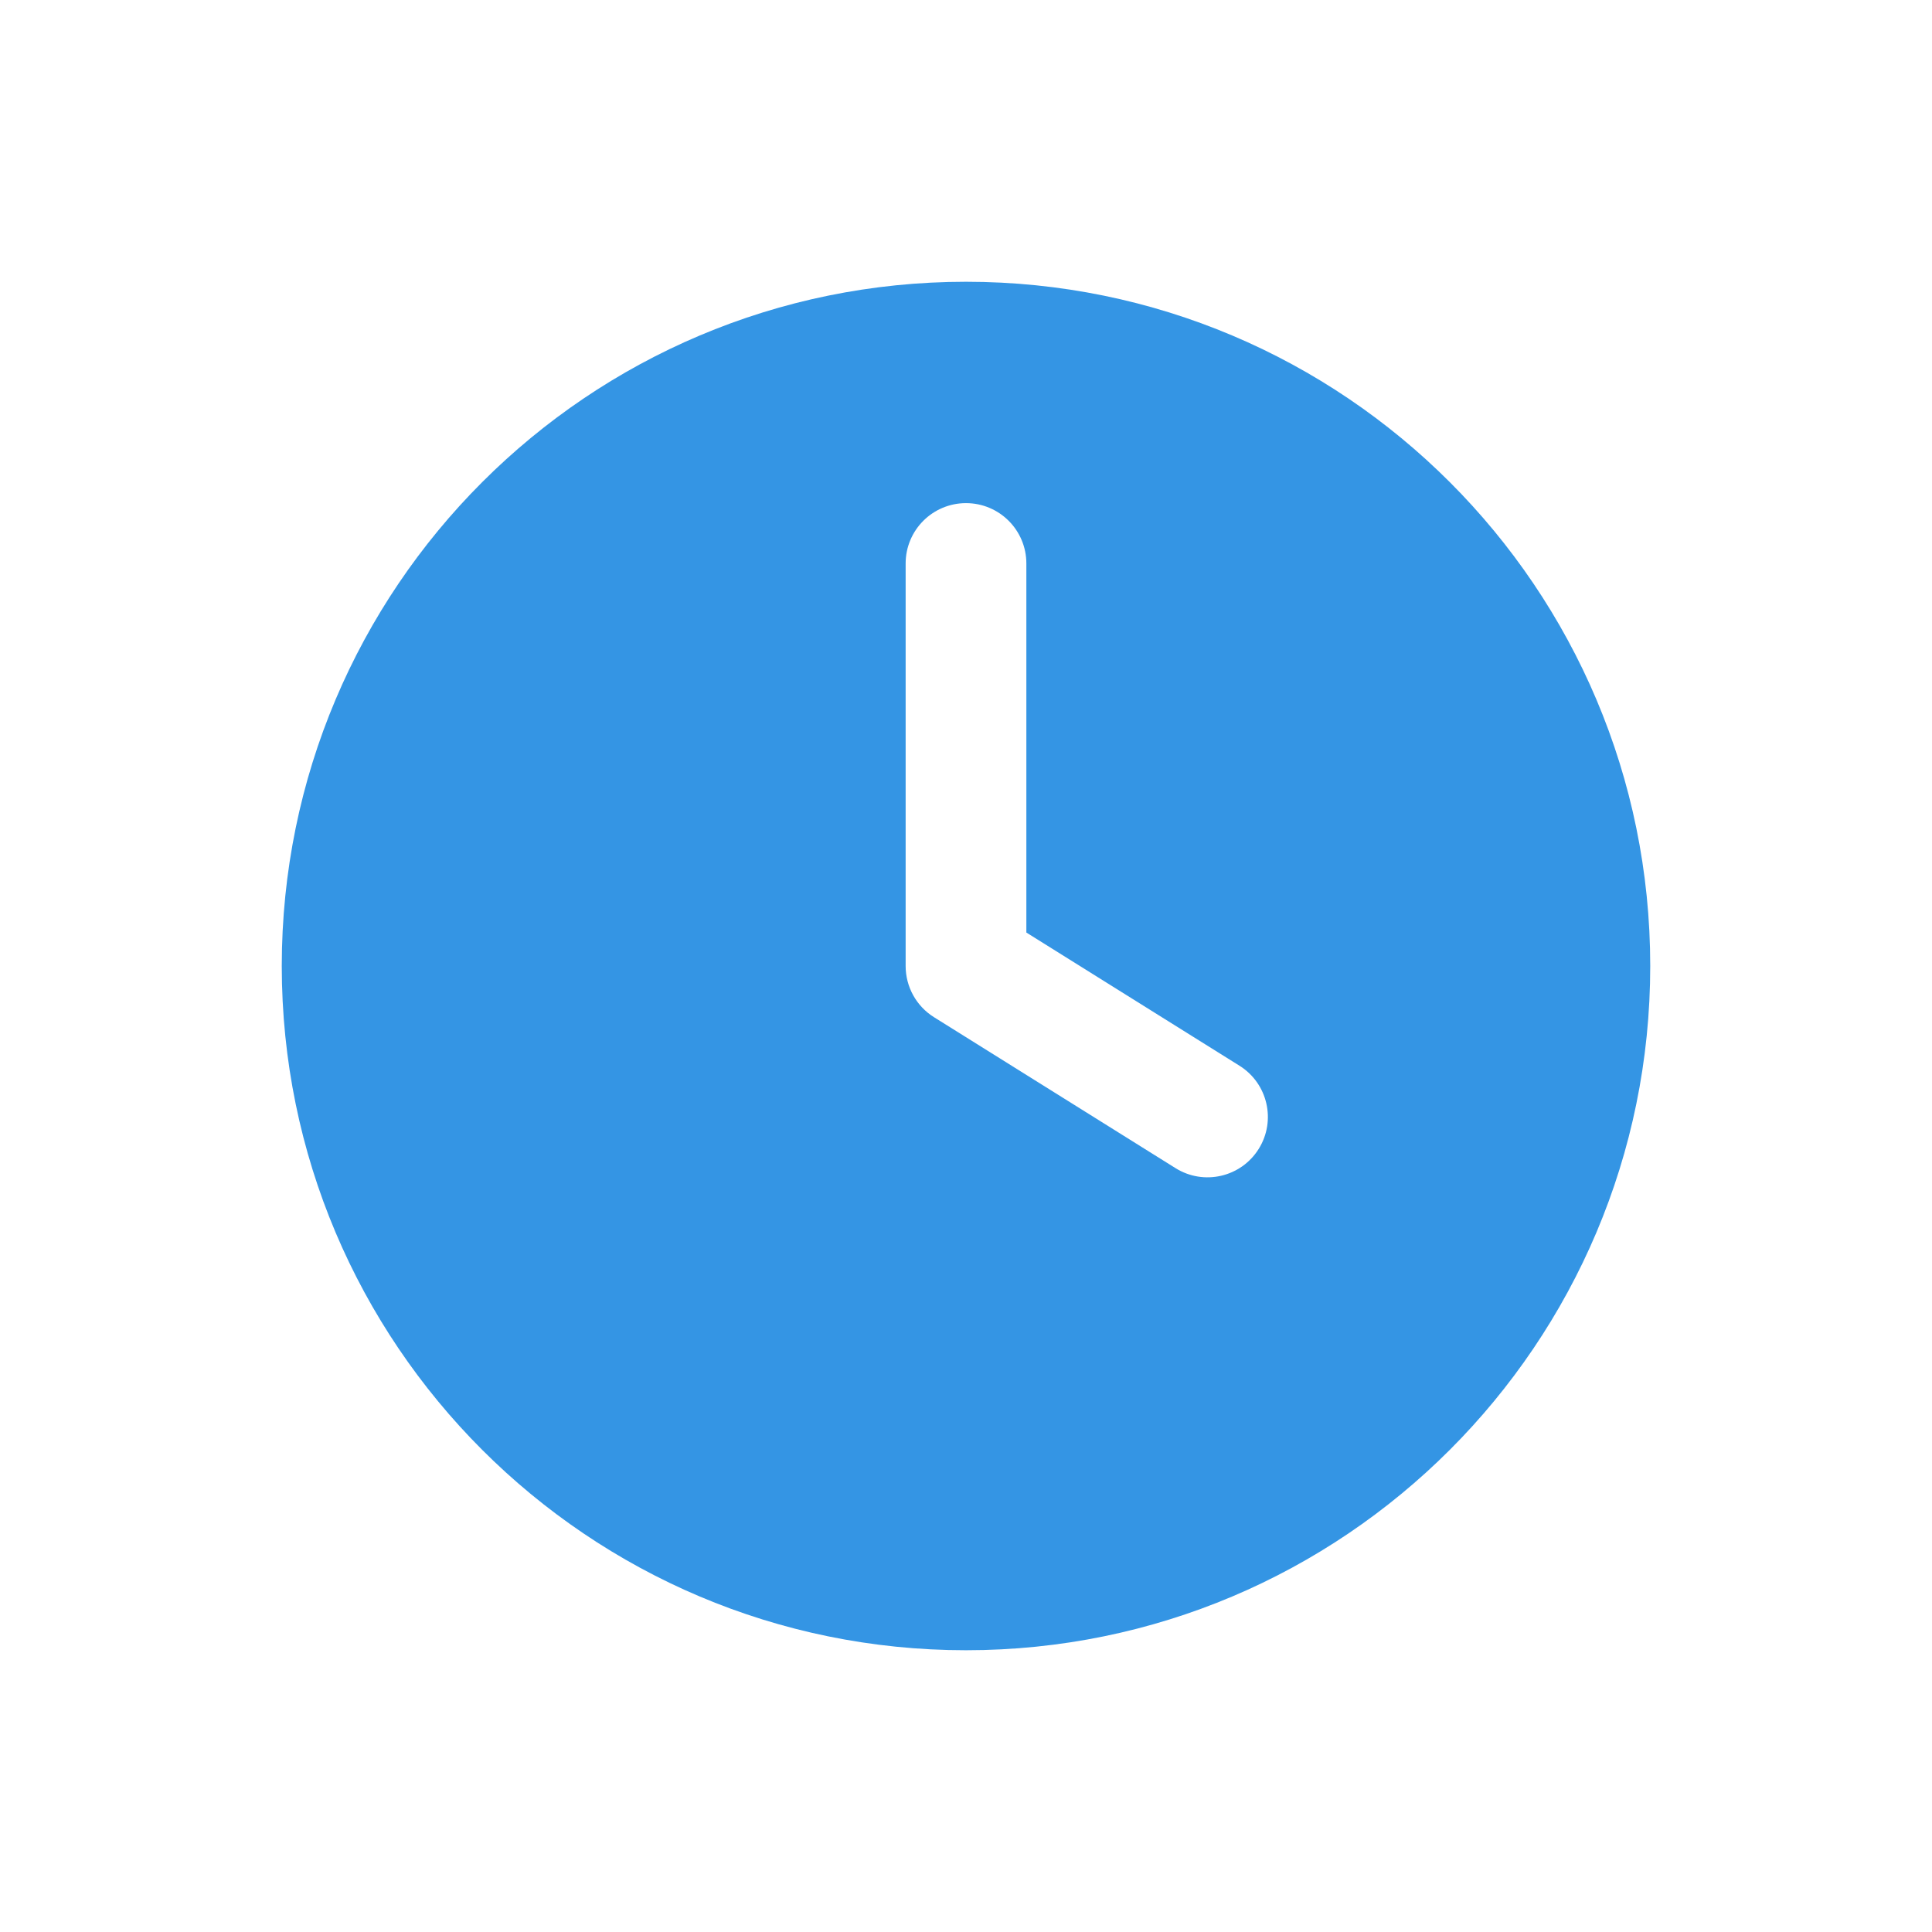
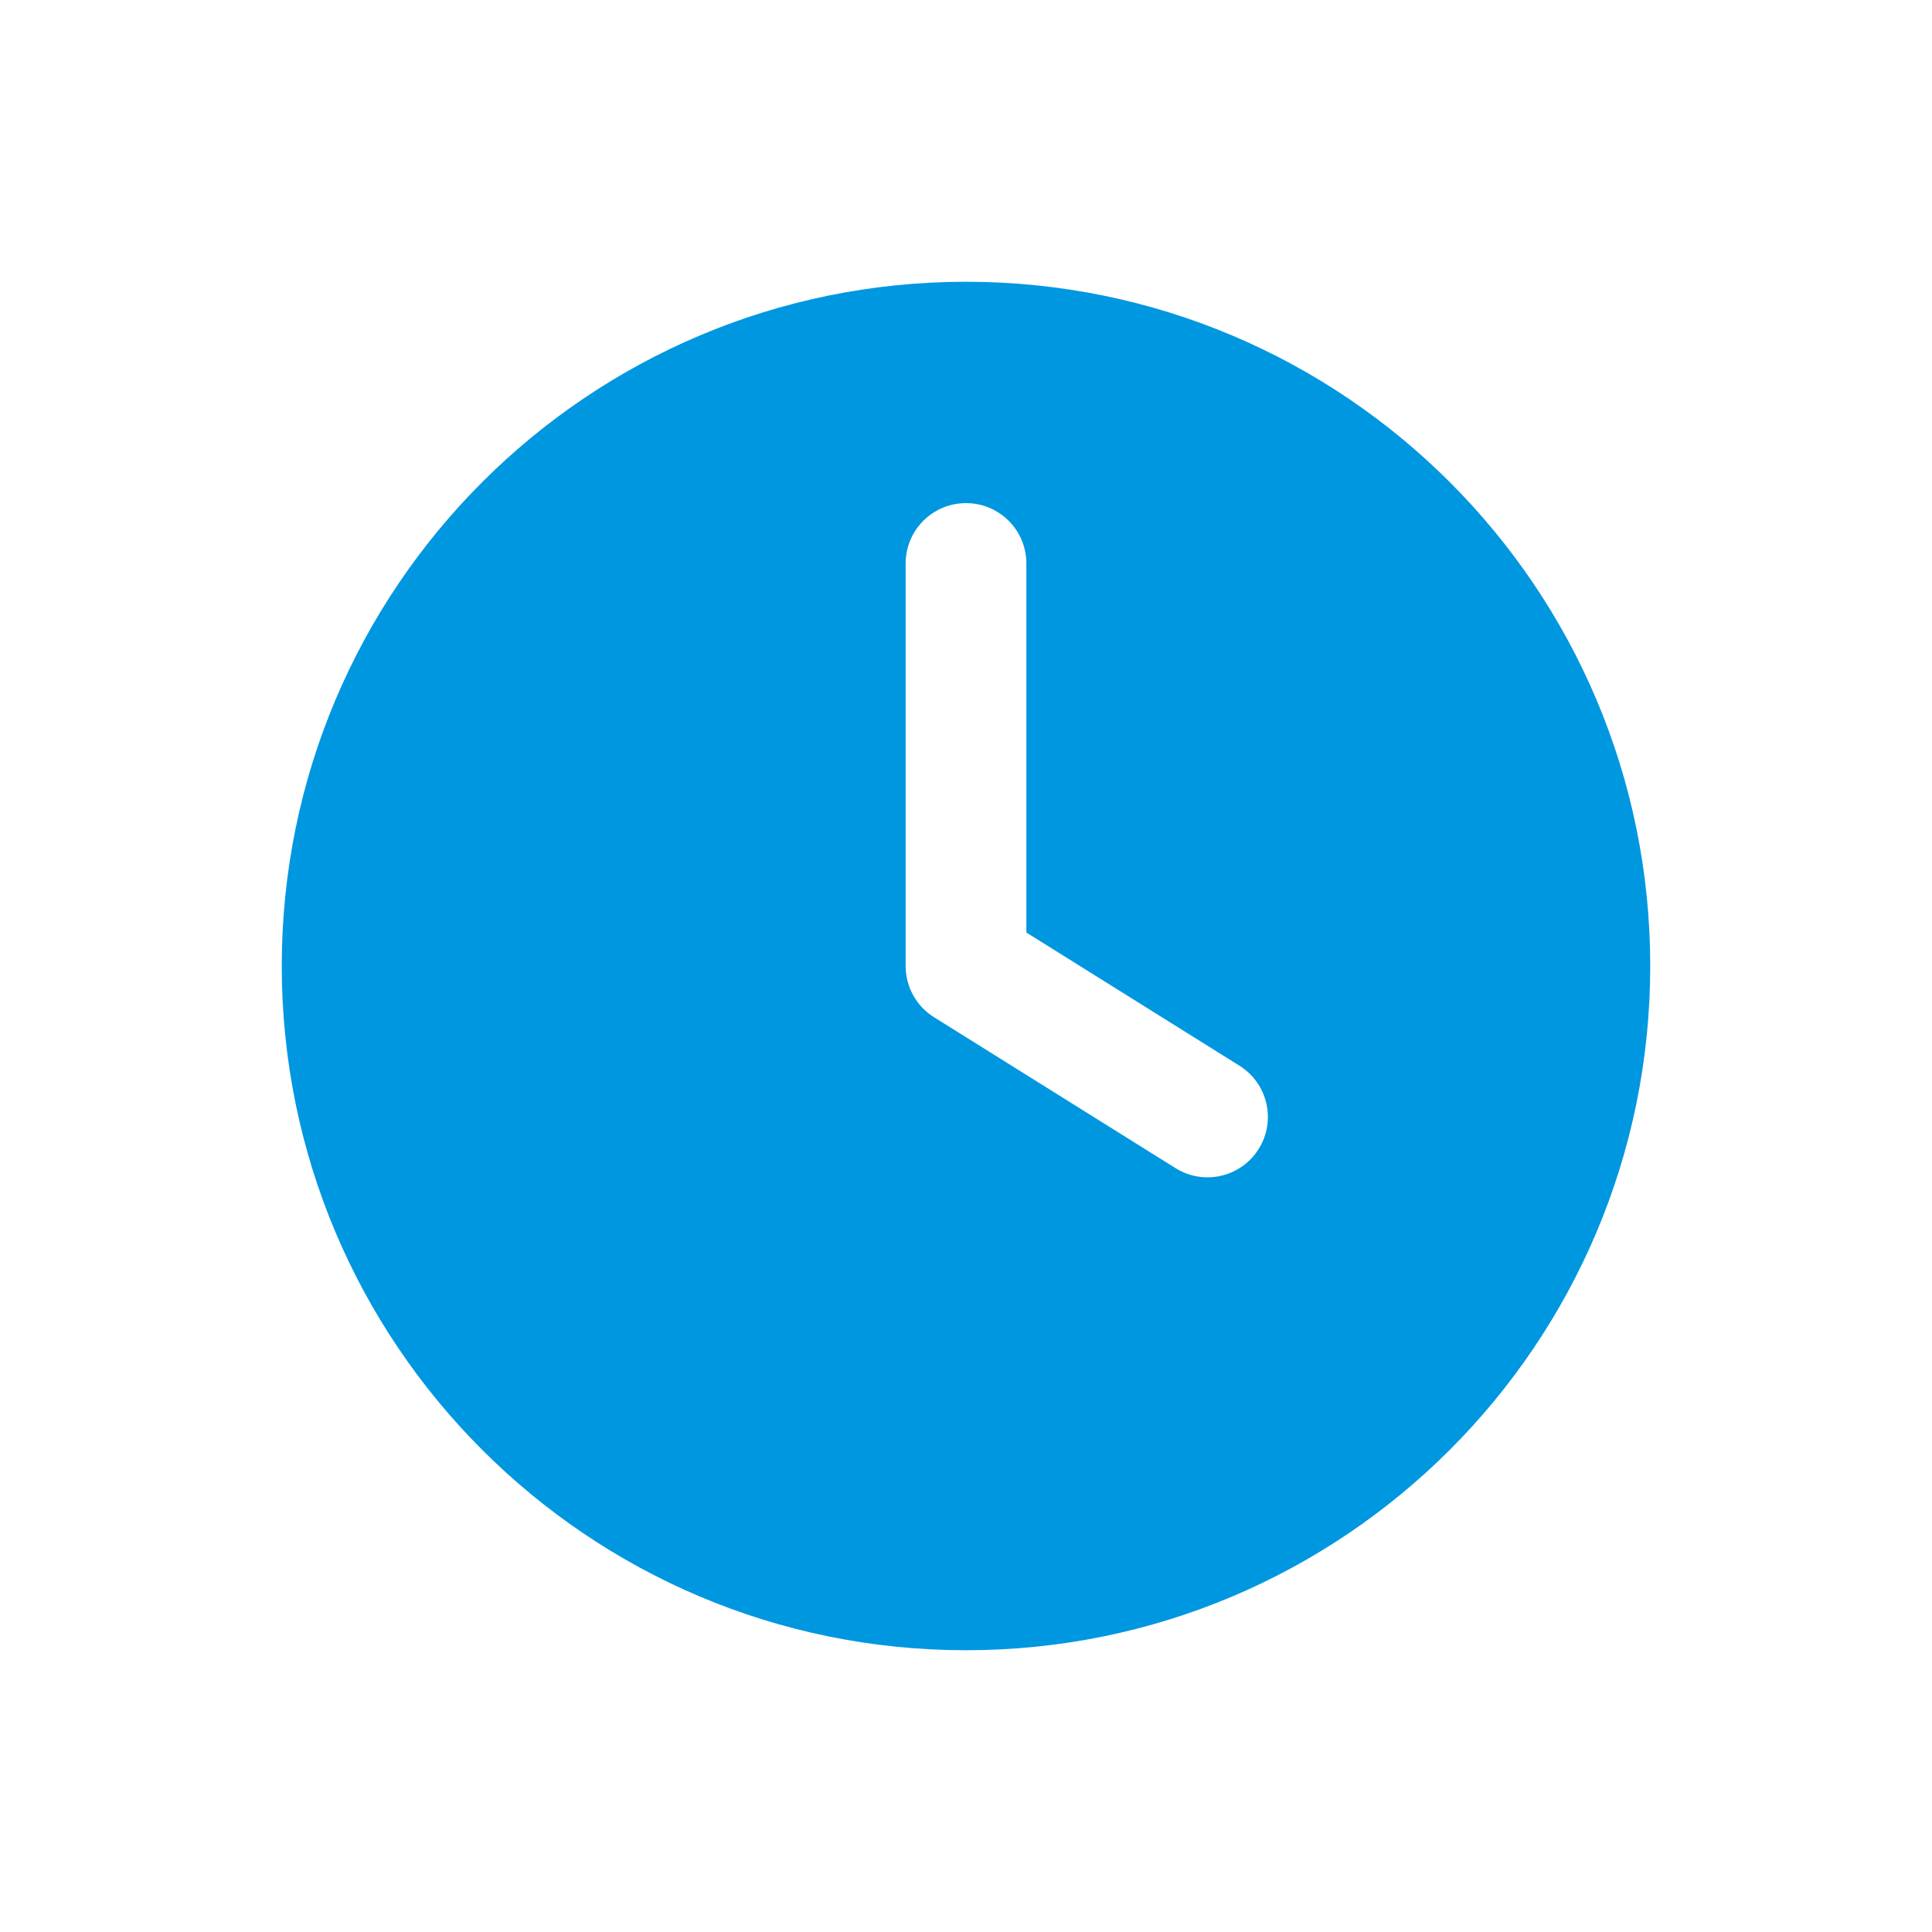
<svg xmlns="http://www.w3.org/2000/svg" width="50" height="50" viewBox="0 0 50 50" fill="none">
-   <path fill-rule="evenodd" clip-rule="evenodd" d="M7.292 25C7.292 15.22 15.22 7.292 25 7.292C34.78 7.292 42.708 15.22 42.708 25C42.708 34.78 34.78 42.708 25 42.708C15.22 42.708 7.292 34.78 7.292 25ZM26.562 14.583C26.562 13.72 25.863 13.021 25 13.021C24.137 13.021 23.438 13.72 23.438 14.583V25C23.438 25.539 23.715 26.04 24.172 26.325L30.422 30.231C31.154 30.689 32.118 30.466 32.575 29.734C33.032 29.003 32.81 28.039 32.078 27.581L26.562 24.134V14.583Z" fill="#3495E4" />
+   <path fill-rule="evenodd" clip-rule="evenodd" d="M7.292 25C7.292 15.22 15.22 7.292 25 7.292C34.78 7.292 42.708 15.22 42.708 25C42.708 34.78 34.78 42.708 25 42.708C15.22 42.708 7.292 34.78 7.292 25ZM26.562 14.583C26.562 13.72 25.863 13.021 25 13.021C24.137 13.021 23.438 13.72 23.438 14.583V25C23.438 25.539 23.715 26.04 24.172 26.325L30.422 30.231C31.154 30.689 32.118 30.466 32.575 29.734C33.032 29.003 32.81 28.039 32.078 27.581L26.562 24.134V14.583Z" fill="rgb(0, 151, 225)" />
</svg>
